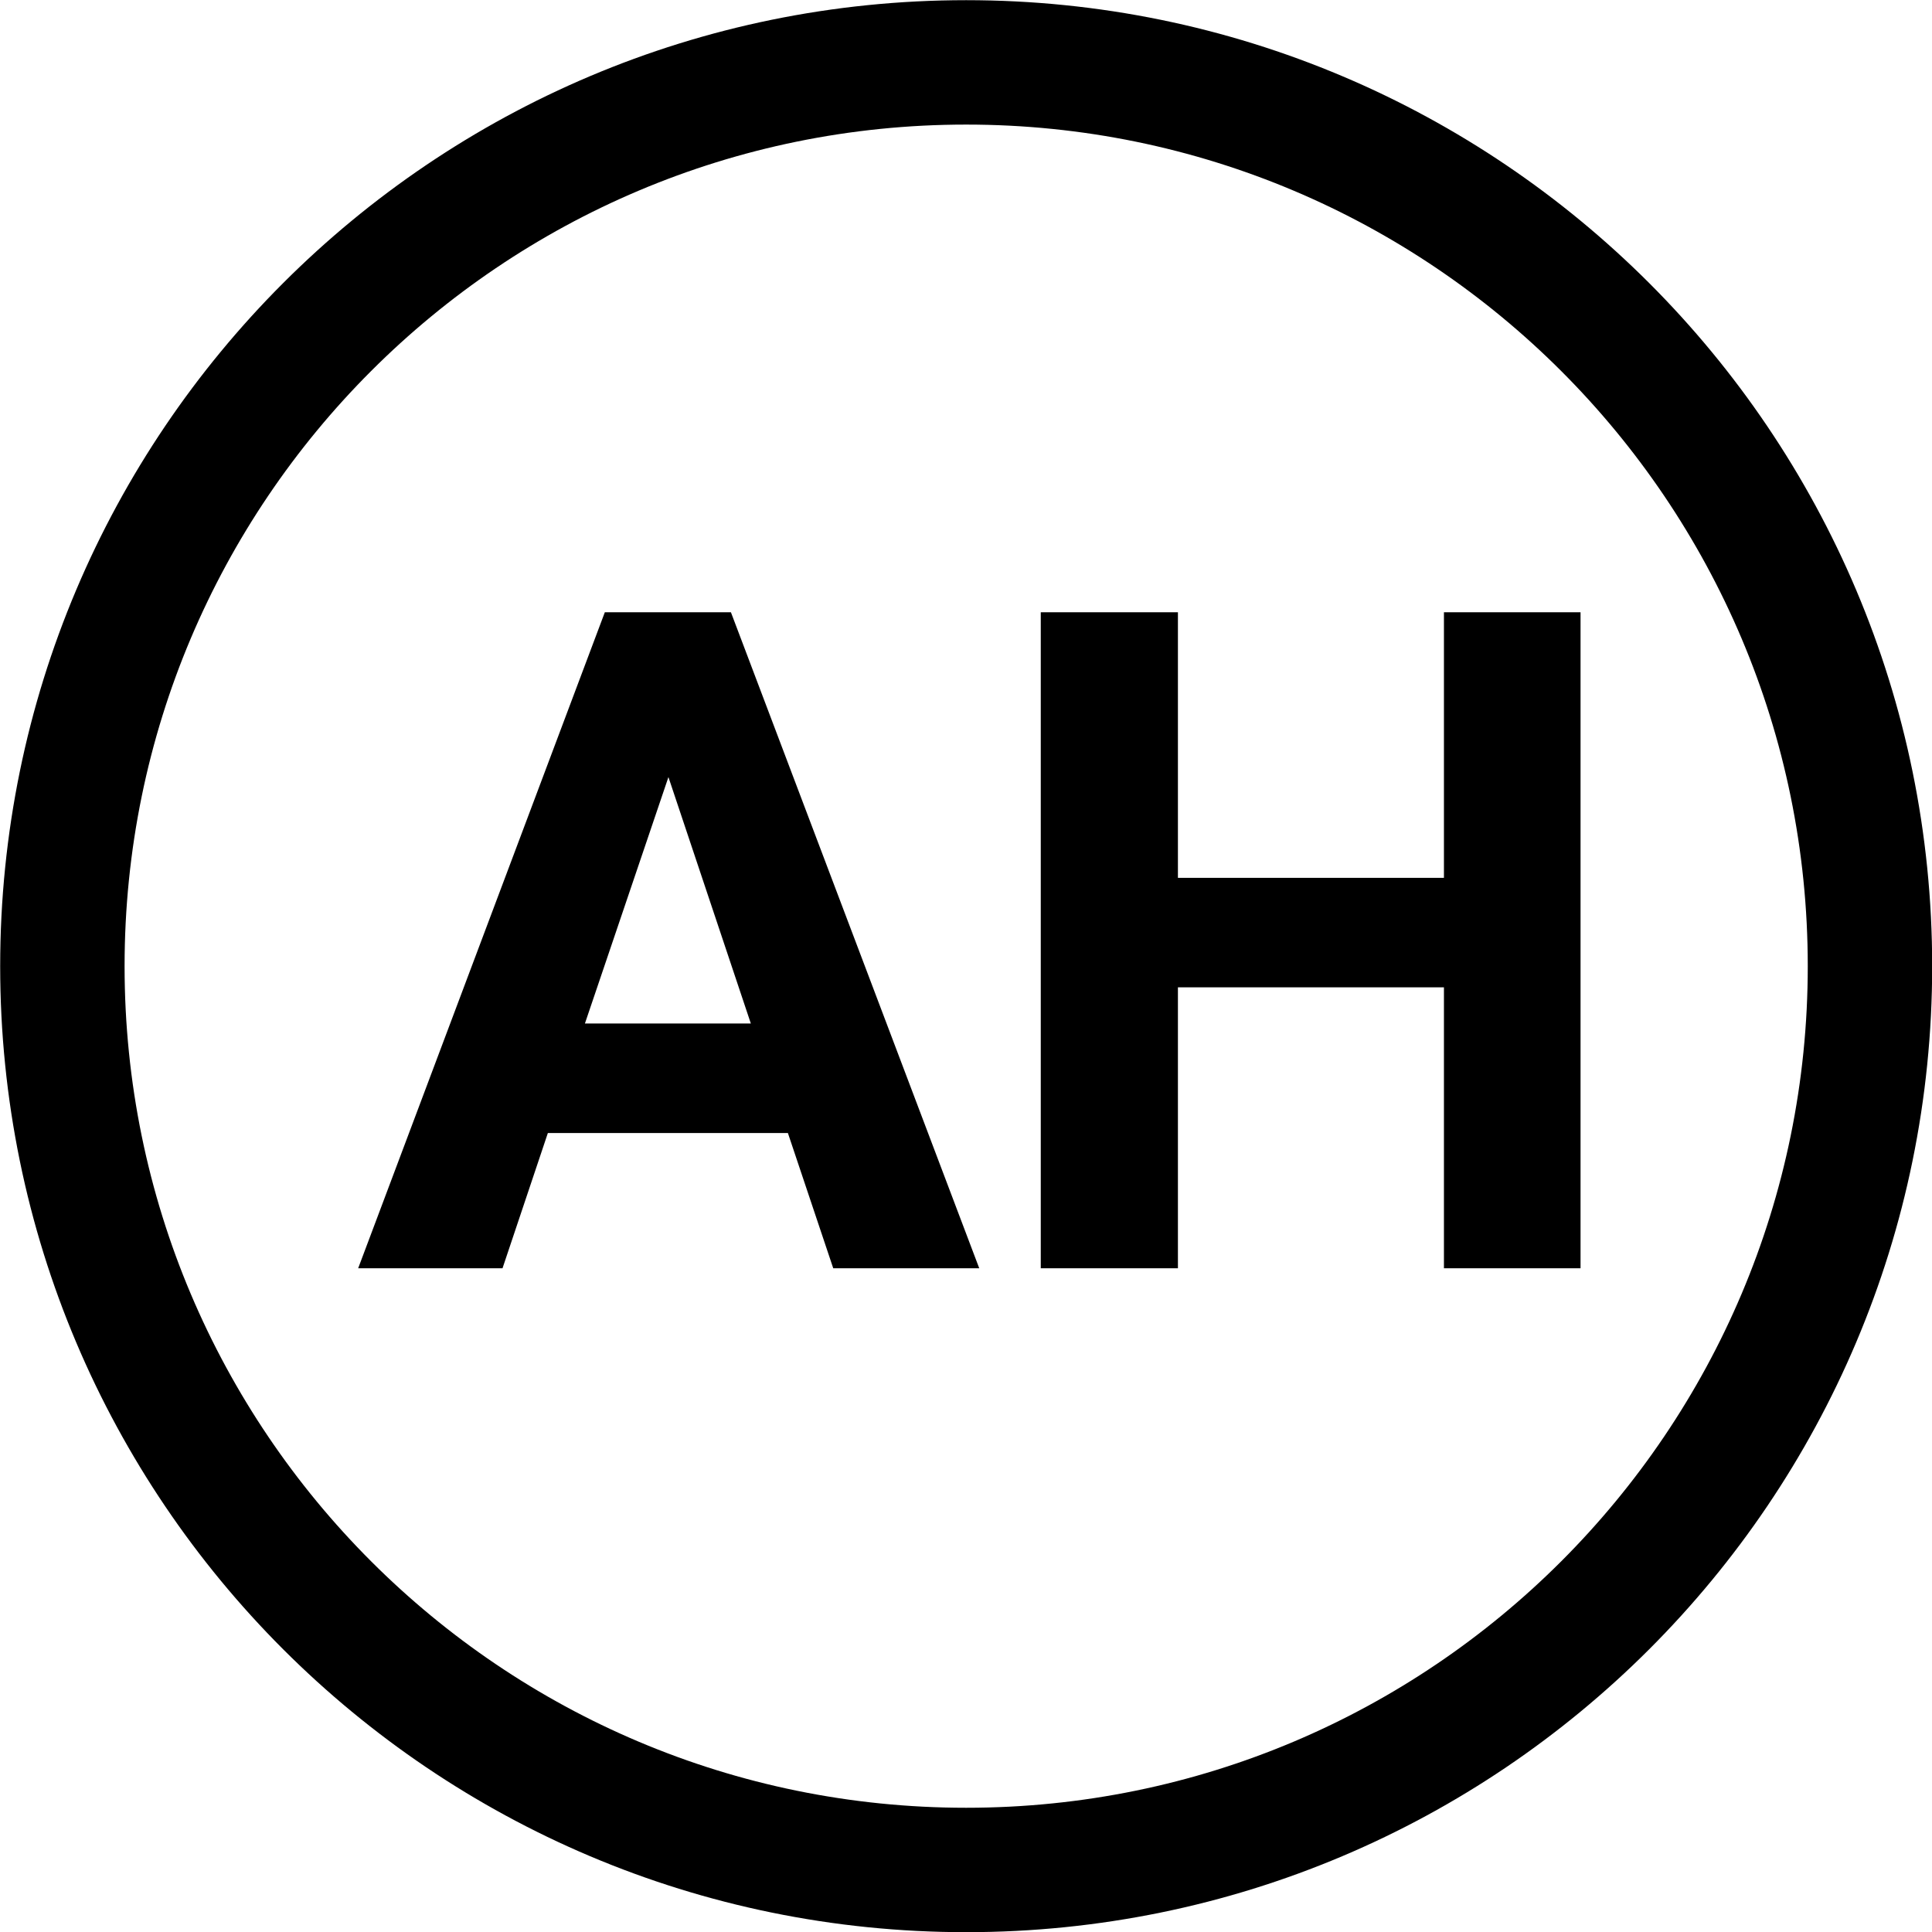
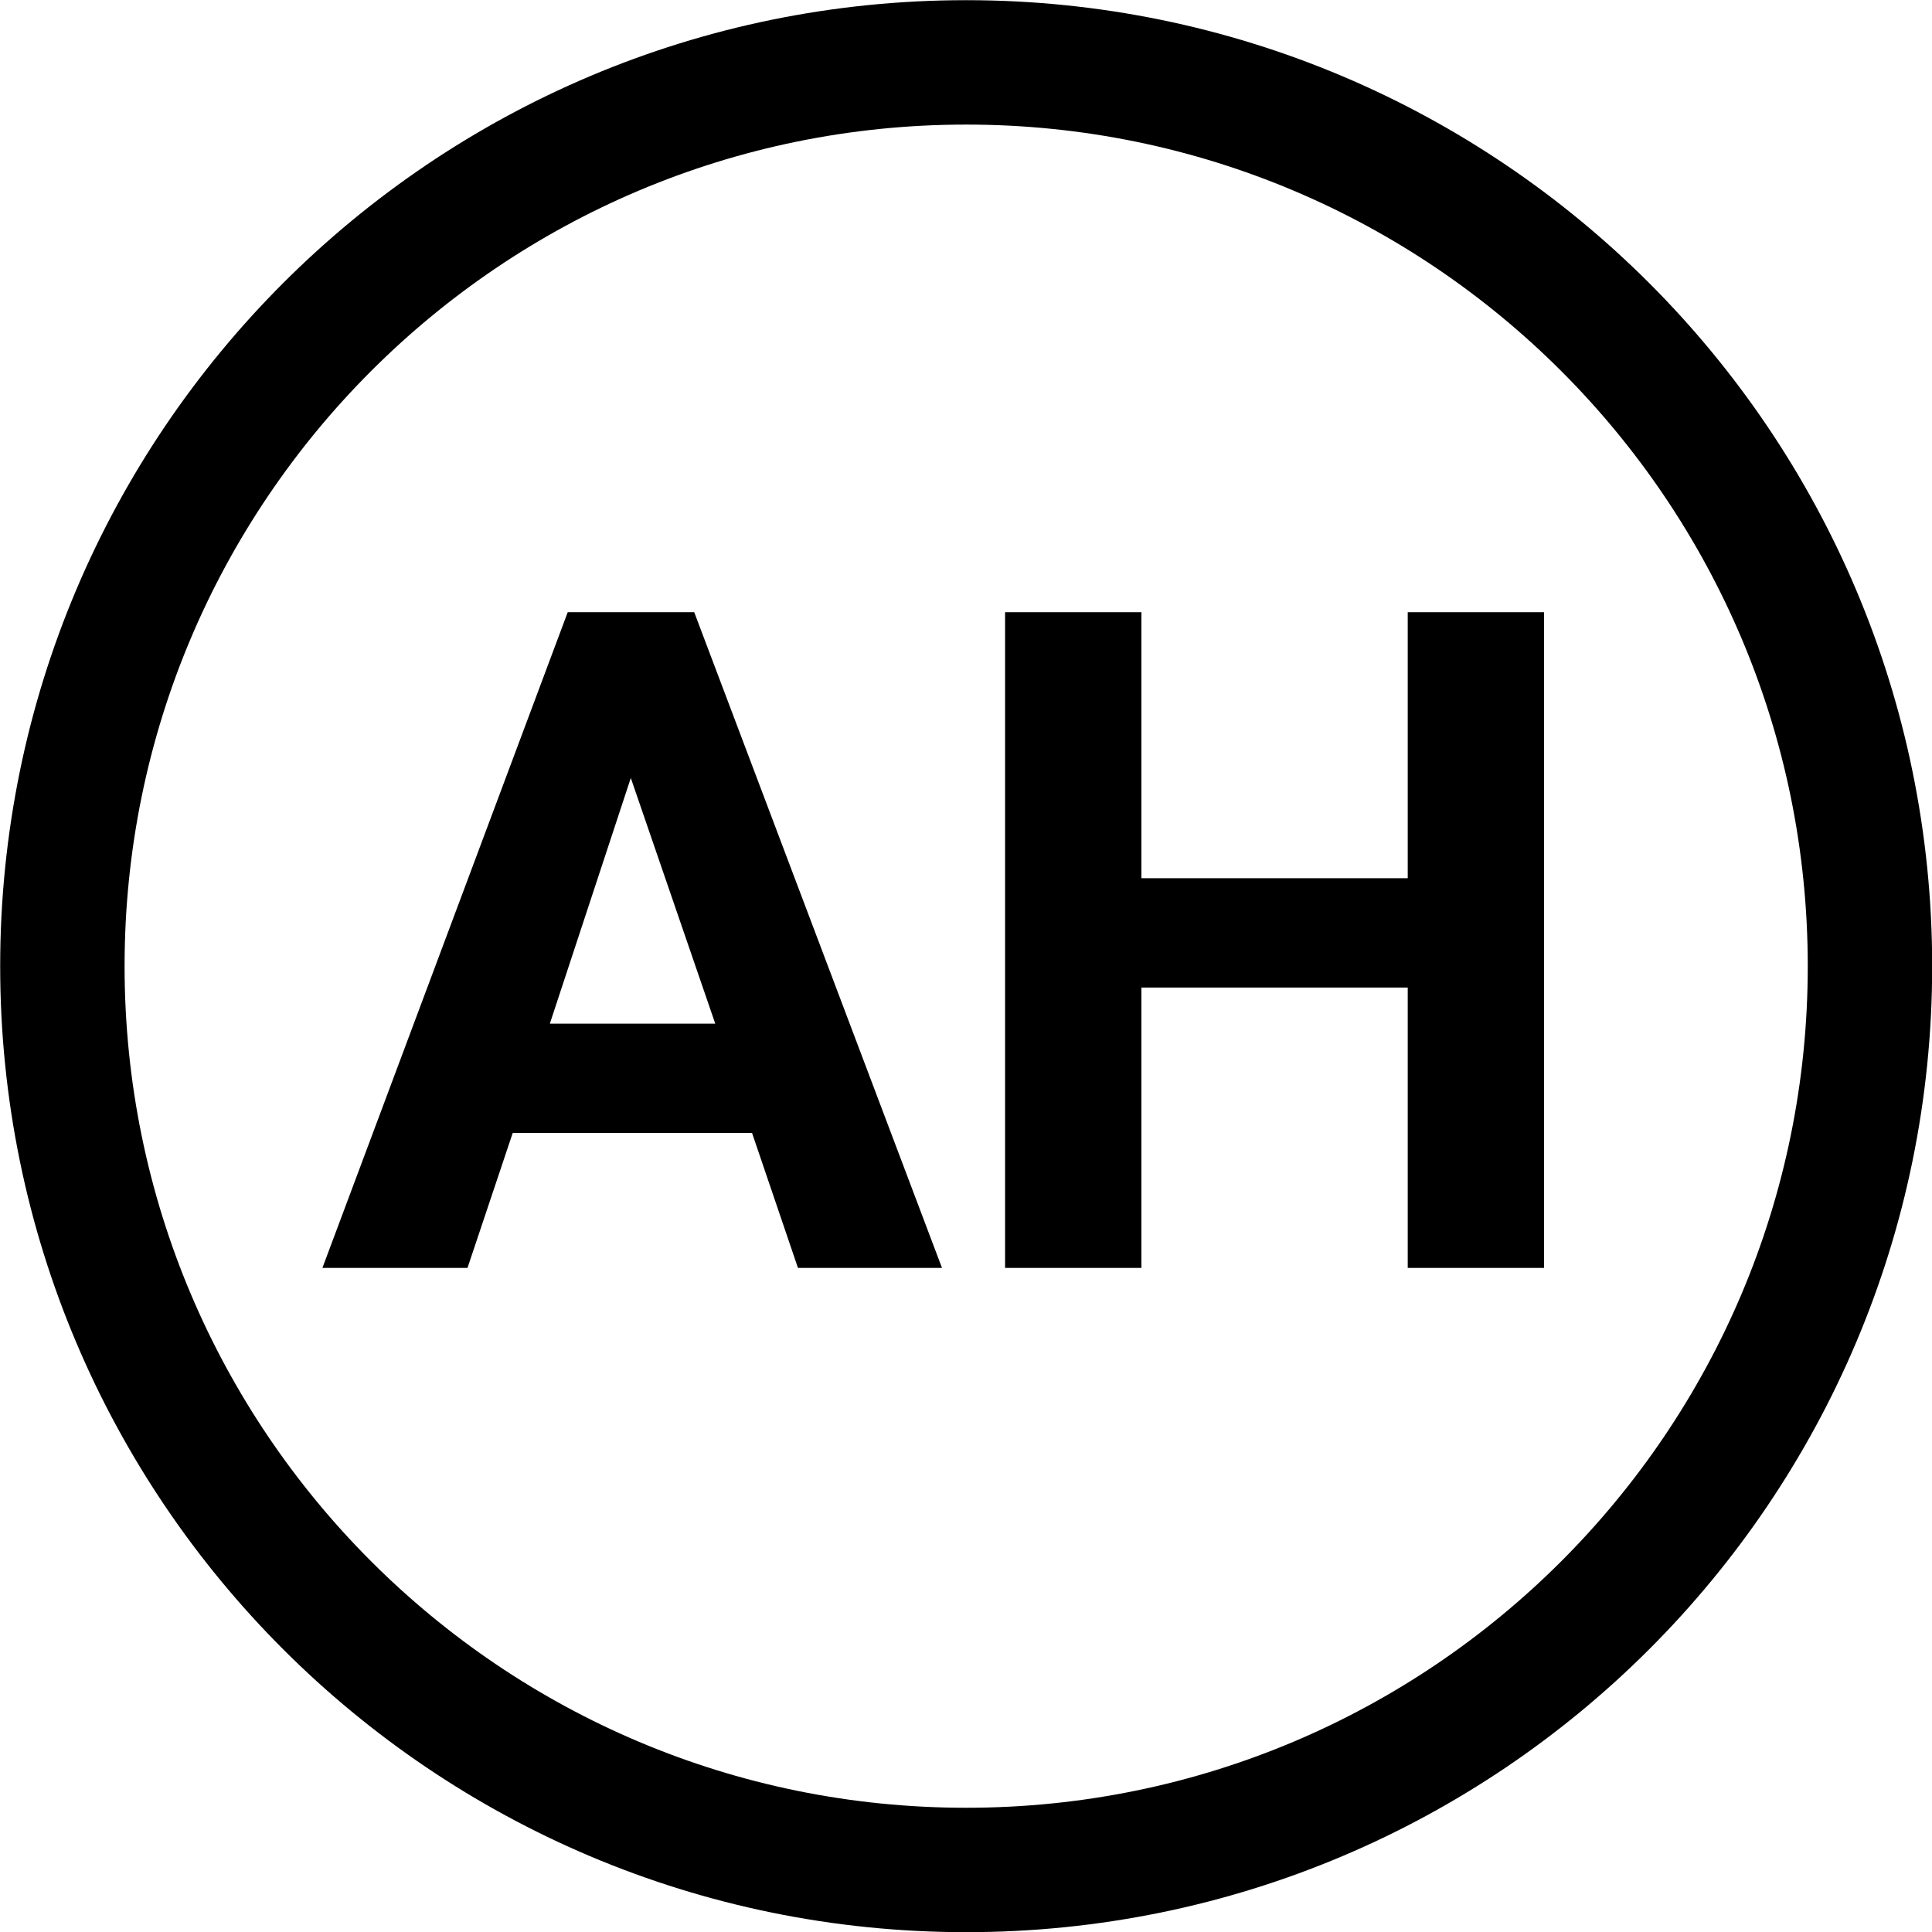
<svg xmlns="http://www.w3.org/2000/svg" viewBox="0 0 55.13 55.13">
  <defs>
-     <style>.cls-1{fill:none;stroke:#000;stroke-miterlimit:10;stroke-width:3.55px;}.cls-2{isolation:isolate;font-size:26.32px;font-family:Roboto-Bold, Roboto;font-weight:700;}</style>
+     <style>.cls-1{fill:none;stroke:#000;stroke-miterlimit:10;stroke-width:3.55px;}.cls-2{isolation:isolate;}</style>
  </defs>
  <g id="Layer_2" data-name="Layer 2">
    <g id="Layer_1-2" data-name="Layer 1">
      <g id="Layer_2-2" data-name="Layer 2">
        <g id="Layer_1-2-2" data-name="Layer 1-2">
-           <circle class="cls-1" cx="27.57" cy="27.57" r="25.79" />
-           <text class="cls-2" transform="translate(10.11 36.19) scale(1.01 1)">AH</text>
+           <g id="Layer_2-2-2" data-name="Layer 2-2">
+             <g id="Layer_1-2-2-2" data-name="Layer 1-2-2">
+               <circle class="cls-1" cx="27.57" cy="27.57" r="25.79" />
+               <g class="cls-2">
+                 <path d="M21.46,32.33H14.63l-1.29,3.85H9.2l7-18.71h3.61l7.07,18.71H22.77Zm-5.77-3.12h4.72L18,22.2Z" />
+                 <path d="M44.06,36.18H40.17v-8h-7.6v8H28.68V17.47h3.89v7.59h7.6V17.47h3.89Z" />
+               </g>
+             </g>
+           </g>
        </g>
      </g>
    </g>
  </g>
</svg>
